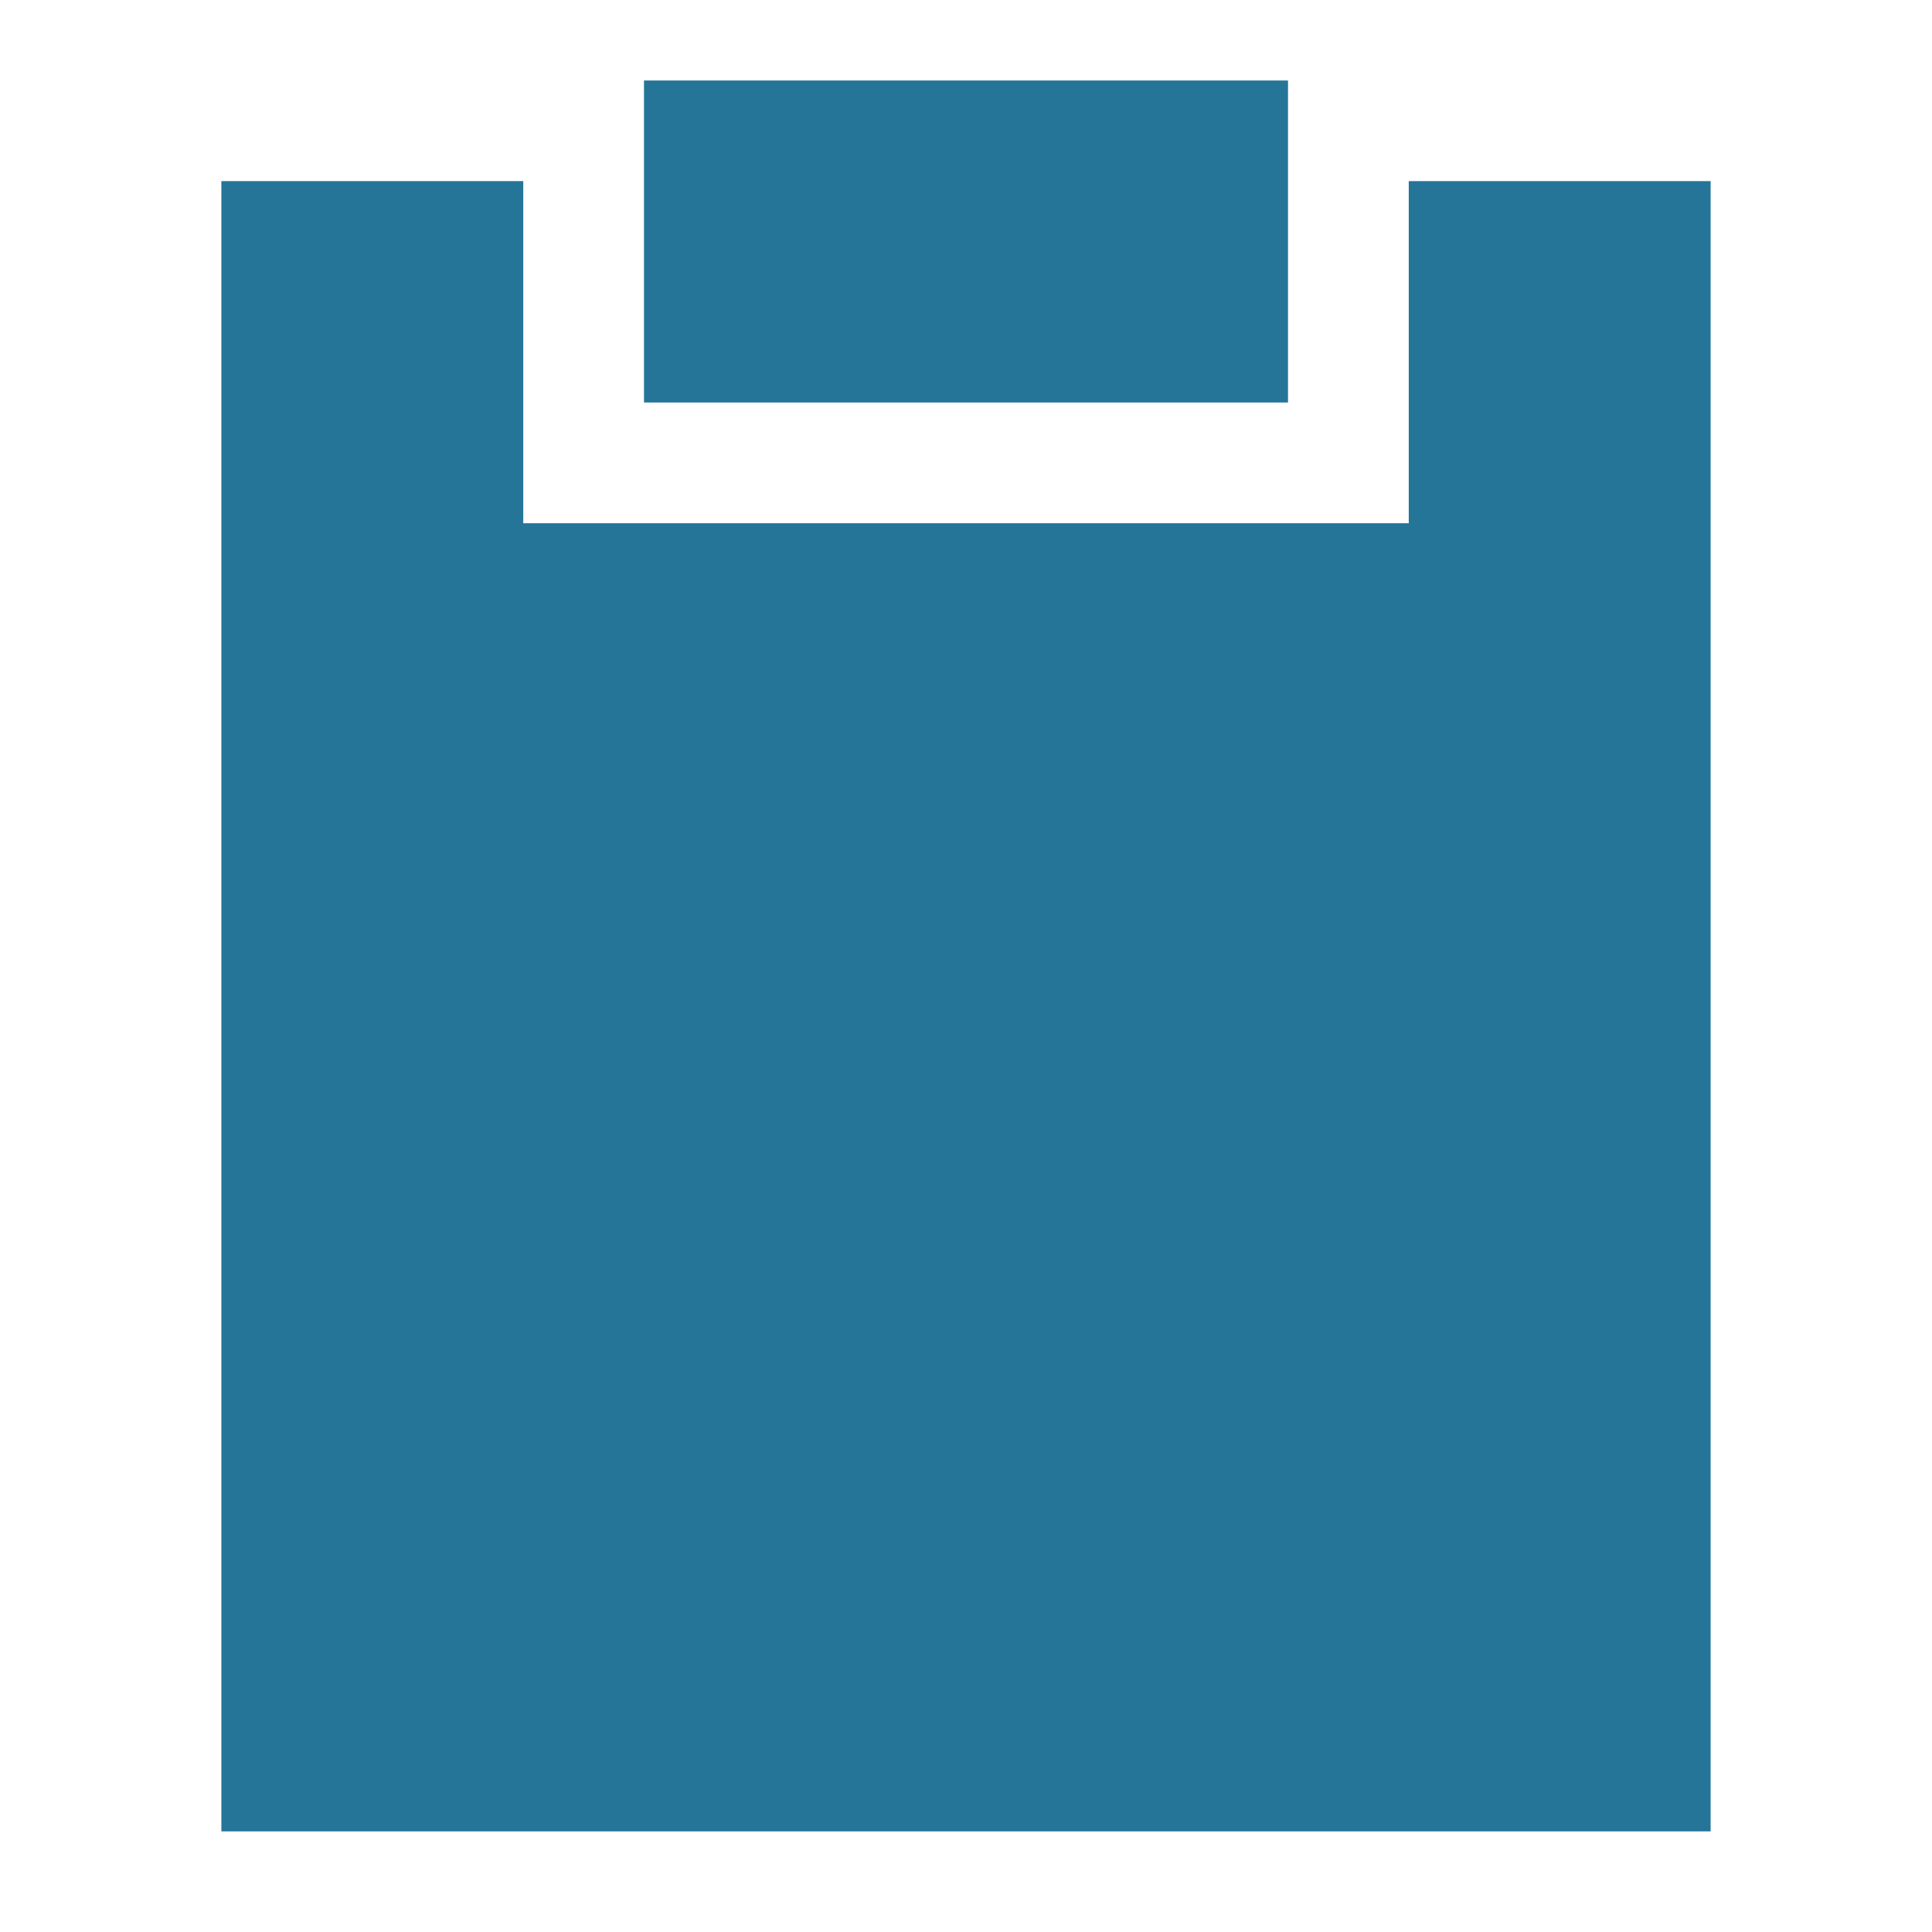
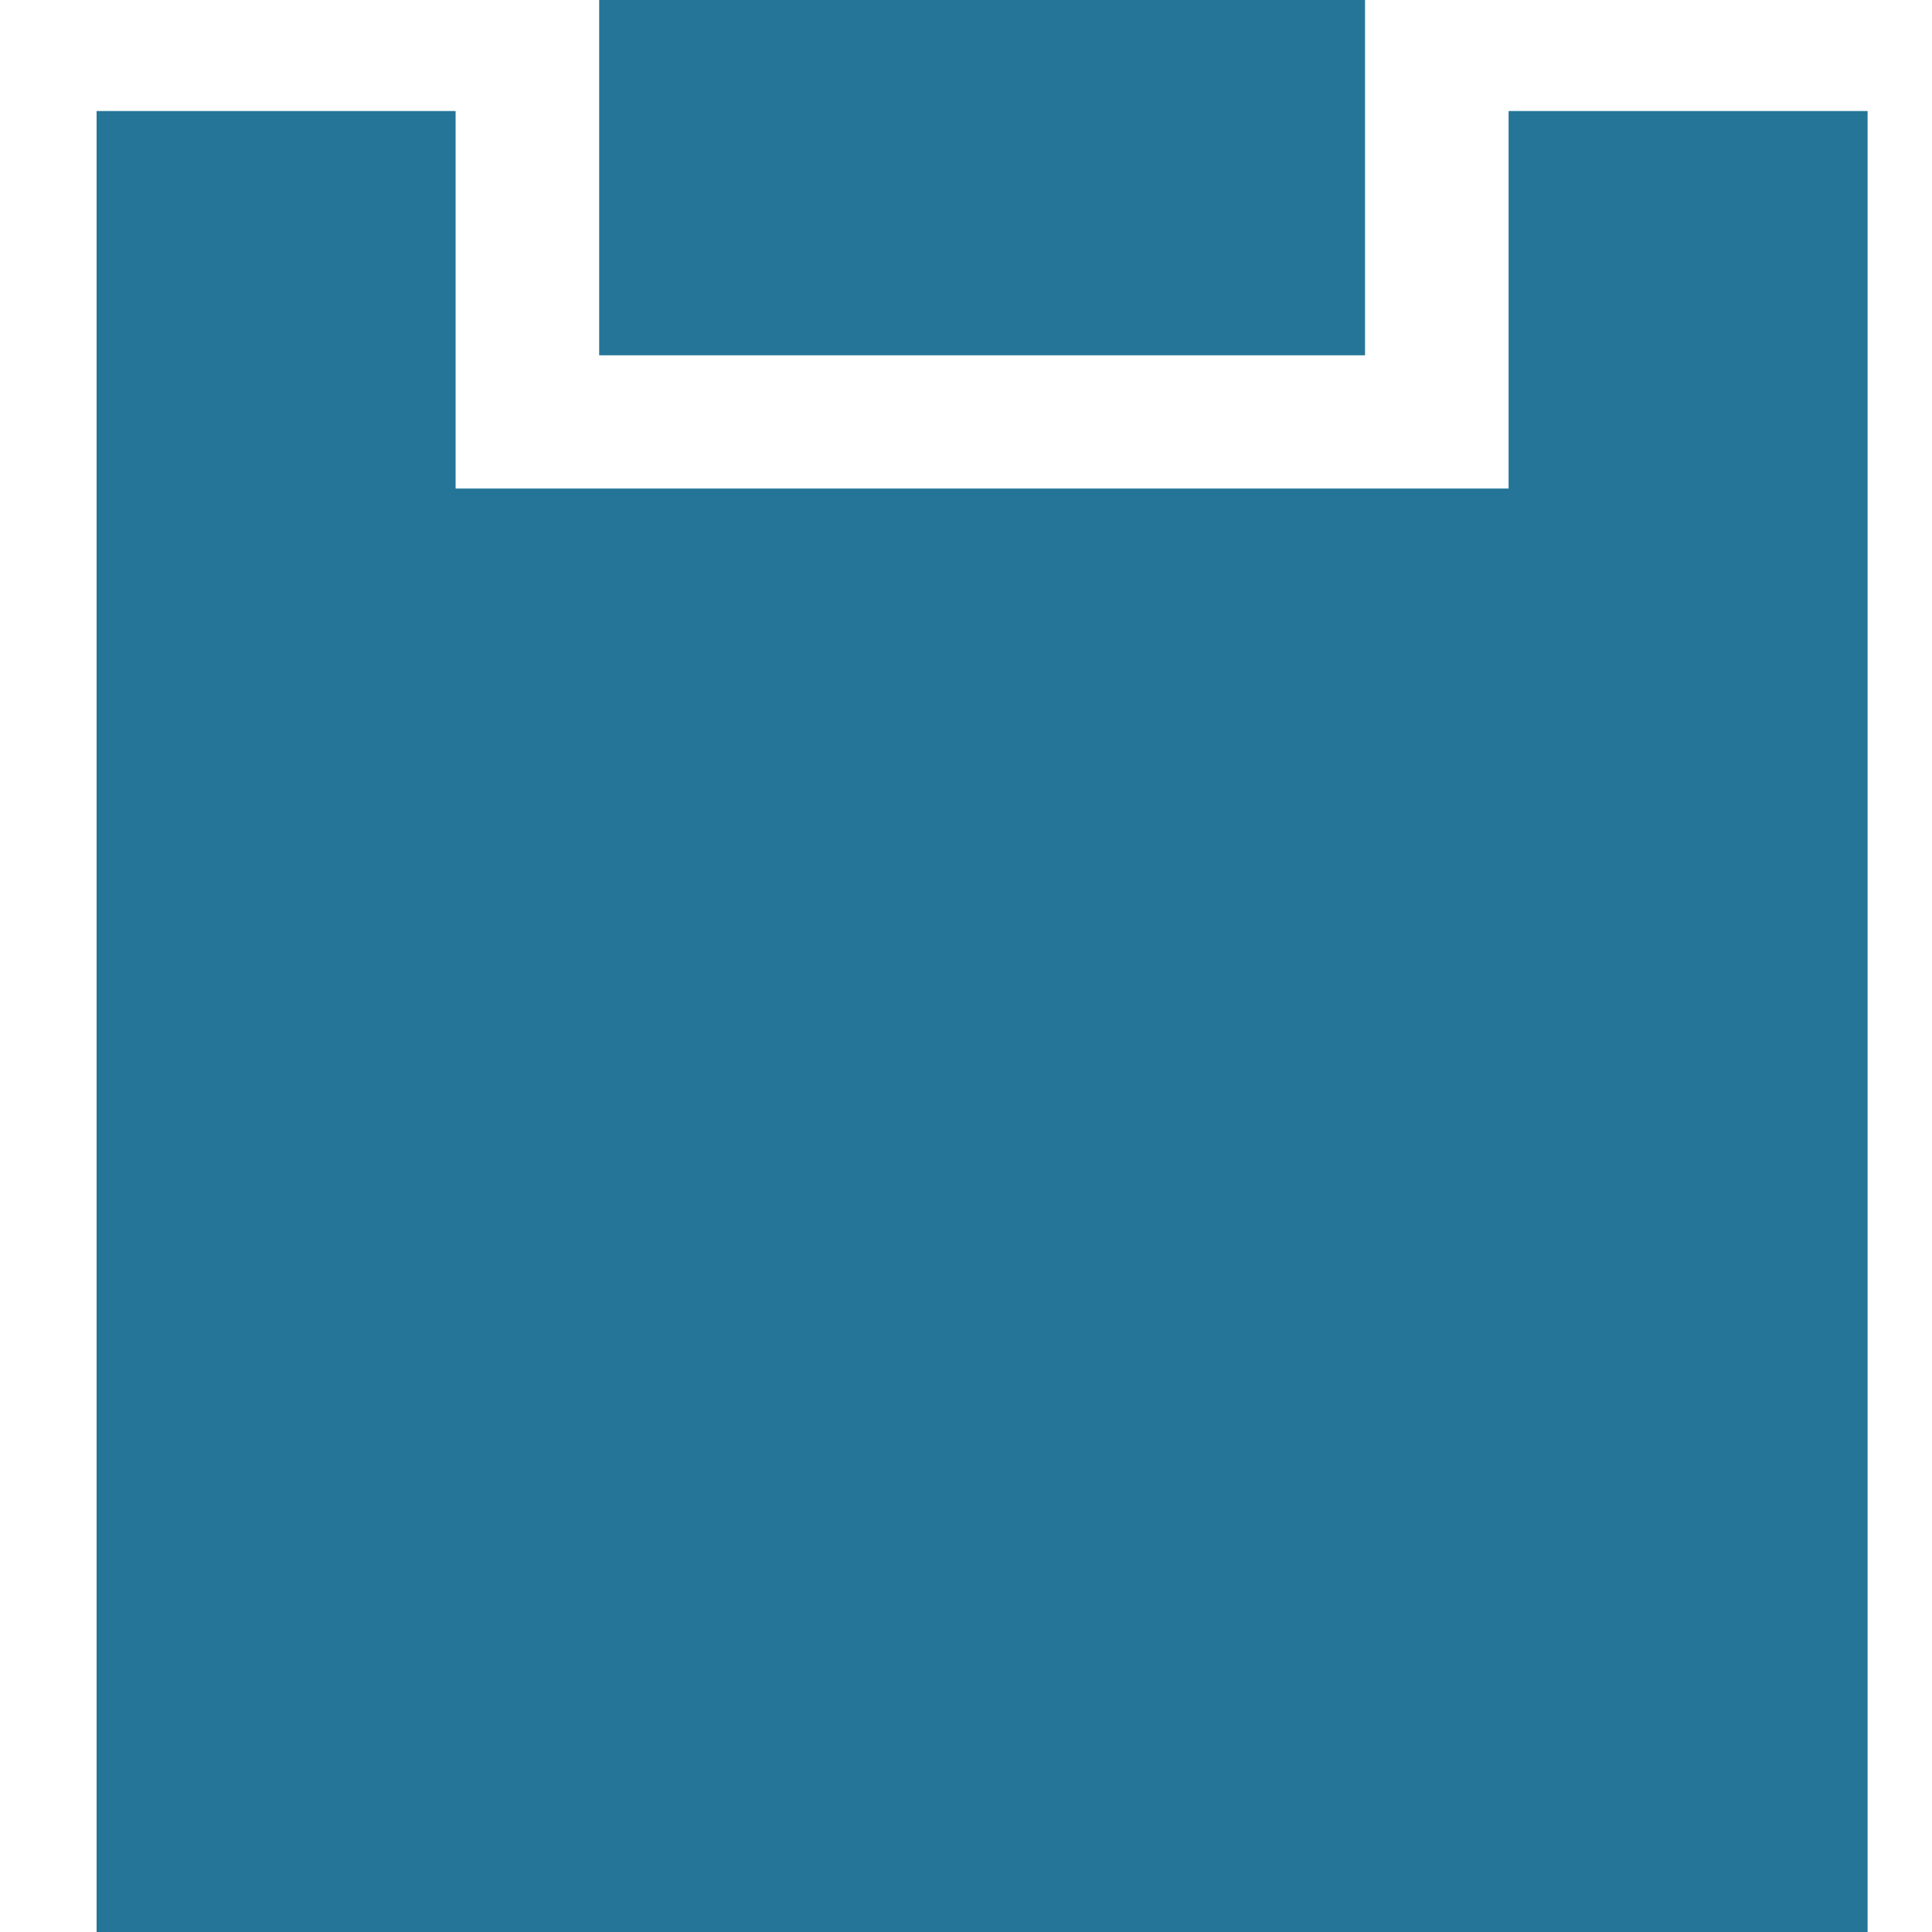
<svg xmlns="http://www.w3.org/2000/svg" width="60" height="60" viewBox="0 0 60 60" fill="none">
-   <path fill-rule="evenodd" clip-rule="evenodd" d="M40 2.5H20V12.5H40V2.5ZM16.25 16.25V5.625H6.875V56.875H53.125V5.625H43.75V16.25H16.25Z" fill="#257598" />
+   <path fill-rule="evenodd" clip-rule="evenodd" d="M42.392 0H18.608V11.034H42.392V0ZM14.149 15.172V3.448H3V60H58V3.448H46.851V15.172H14.149Z" fill="#257598" />
</svg>
